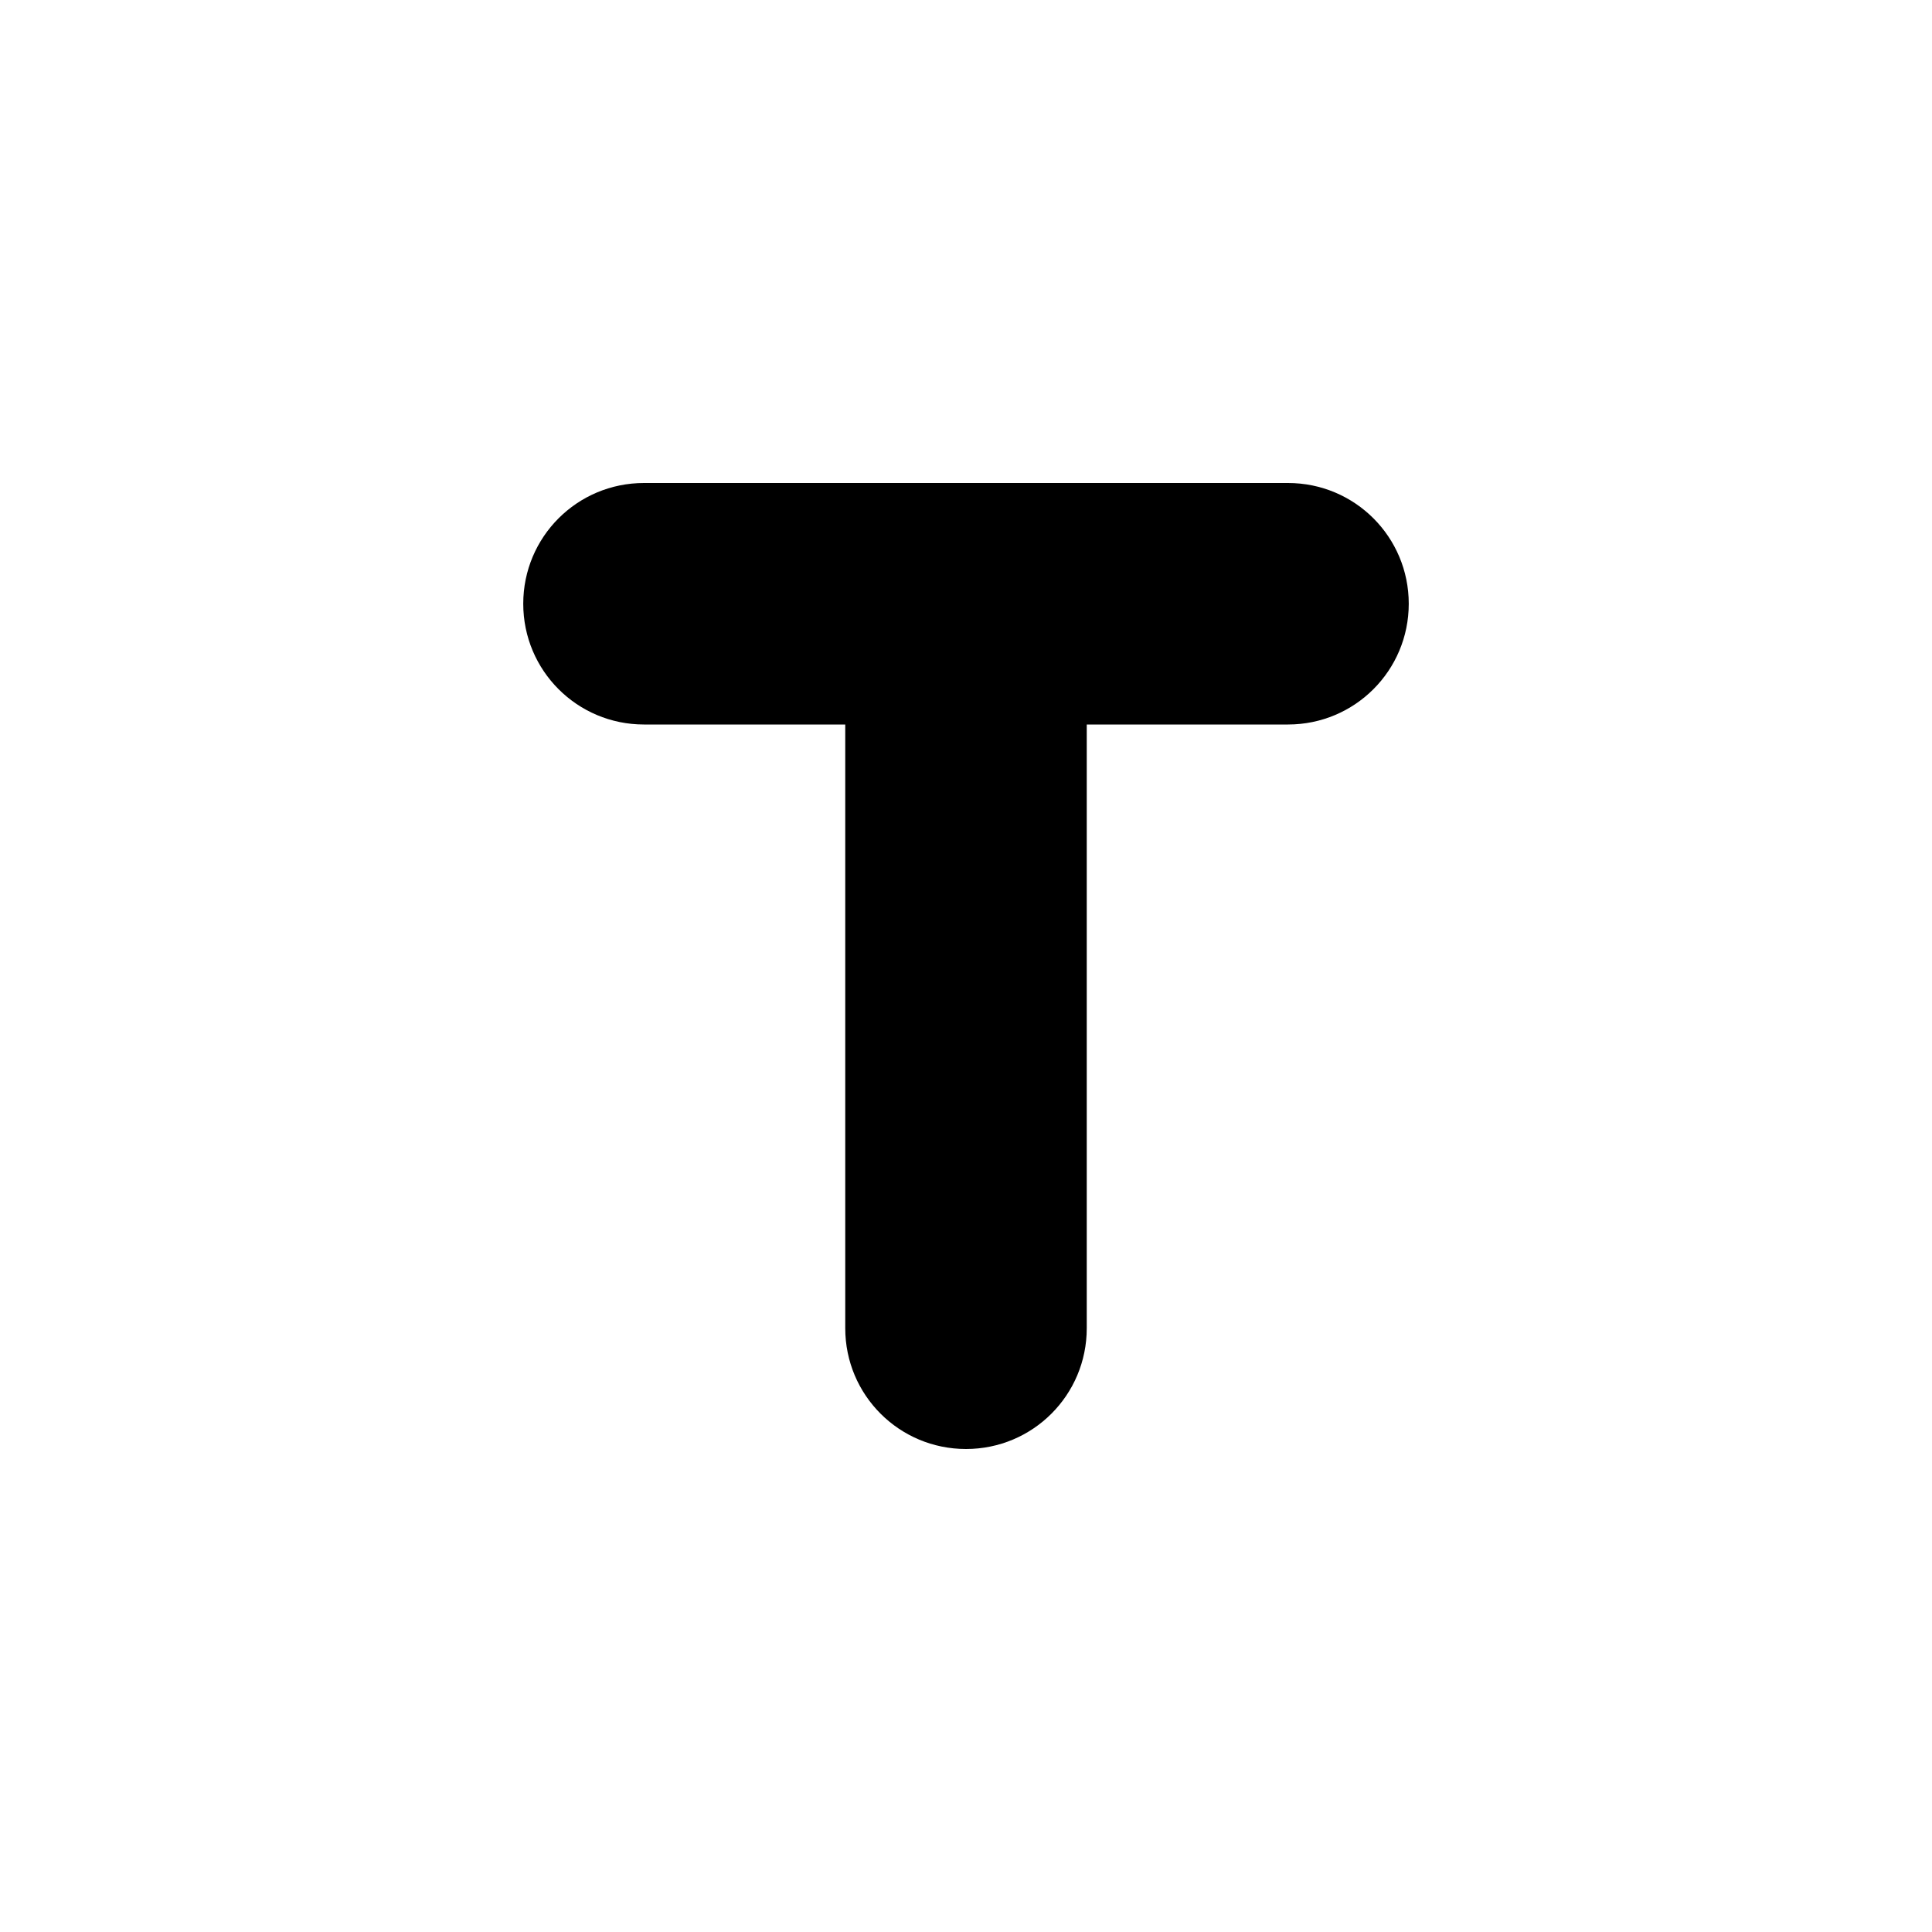
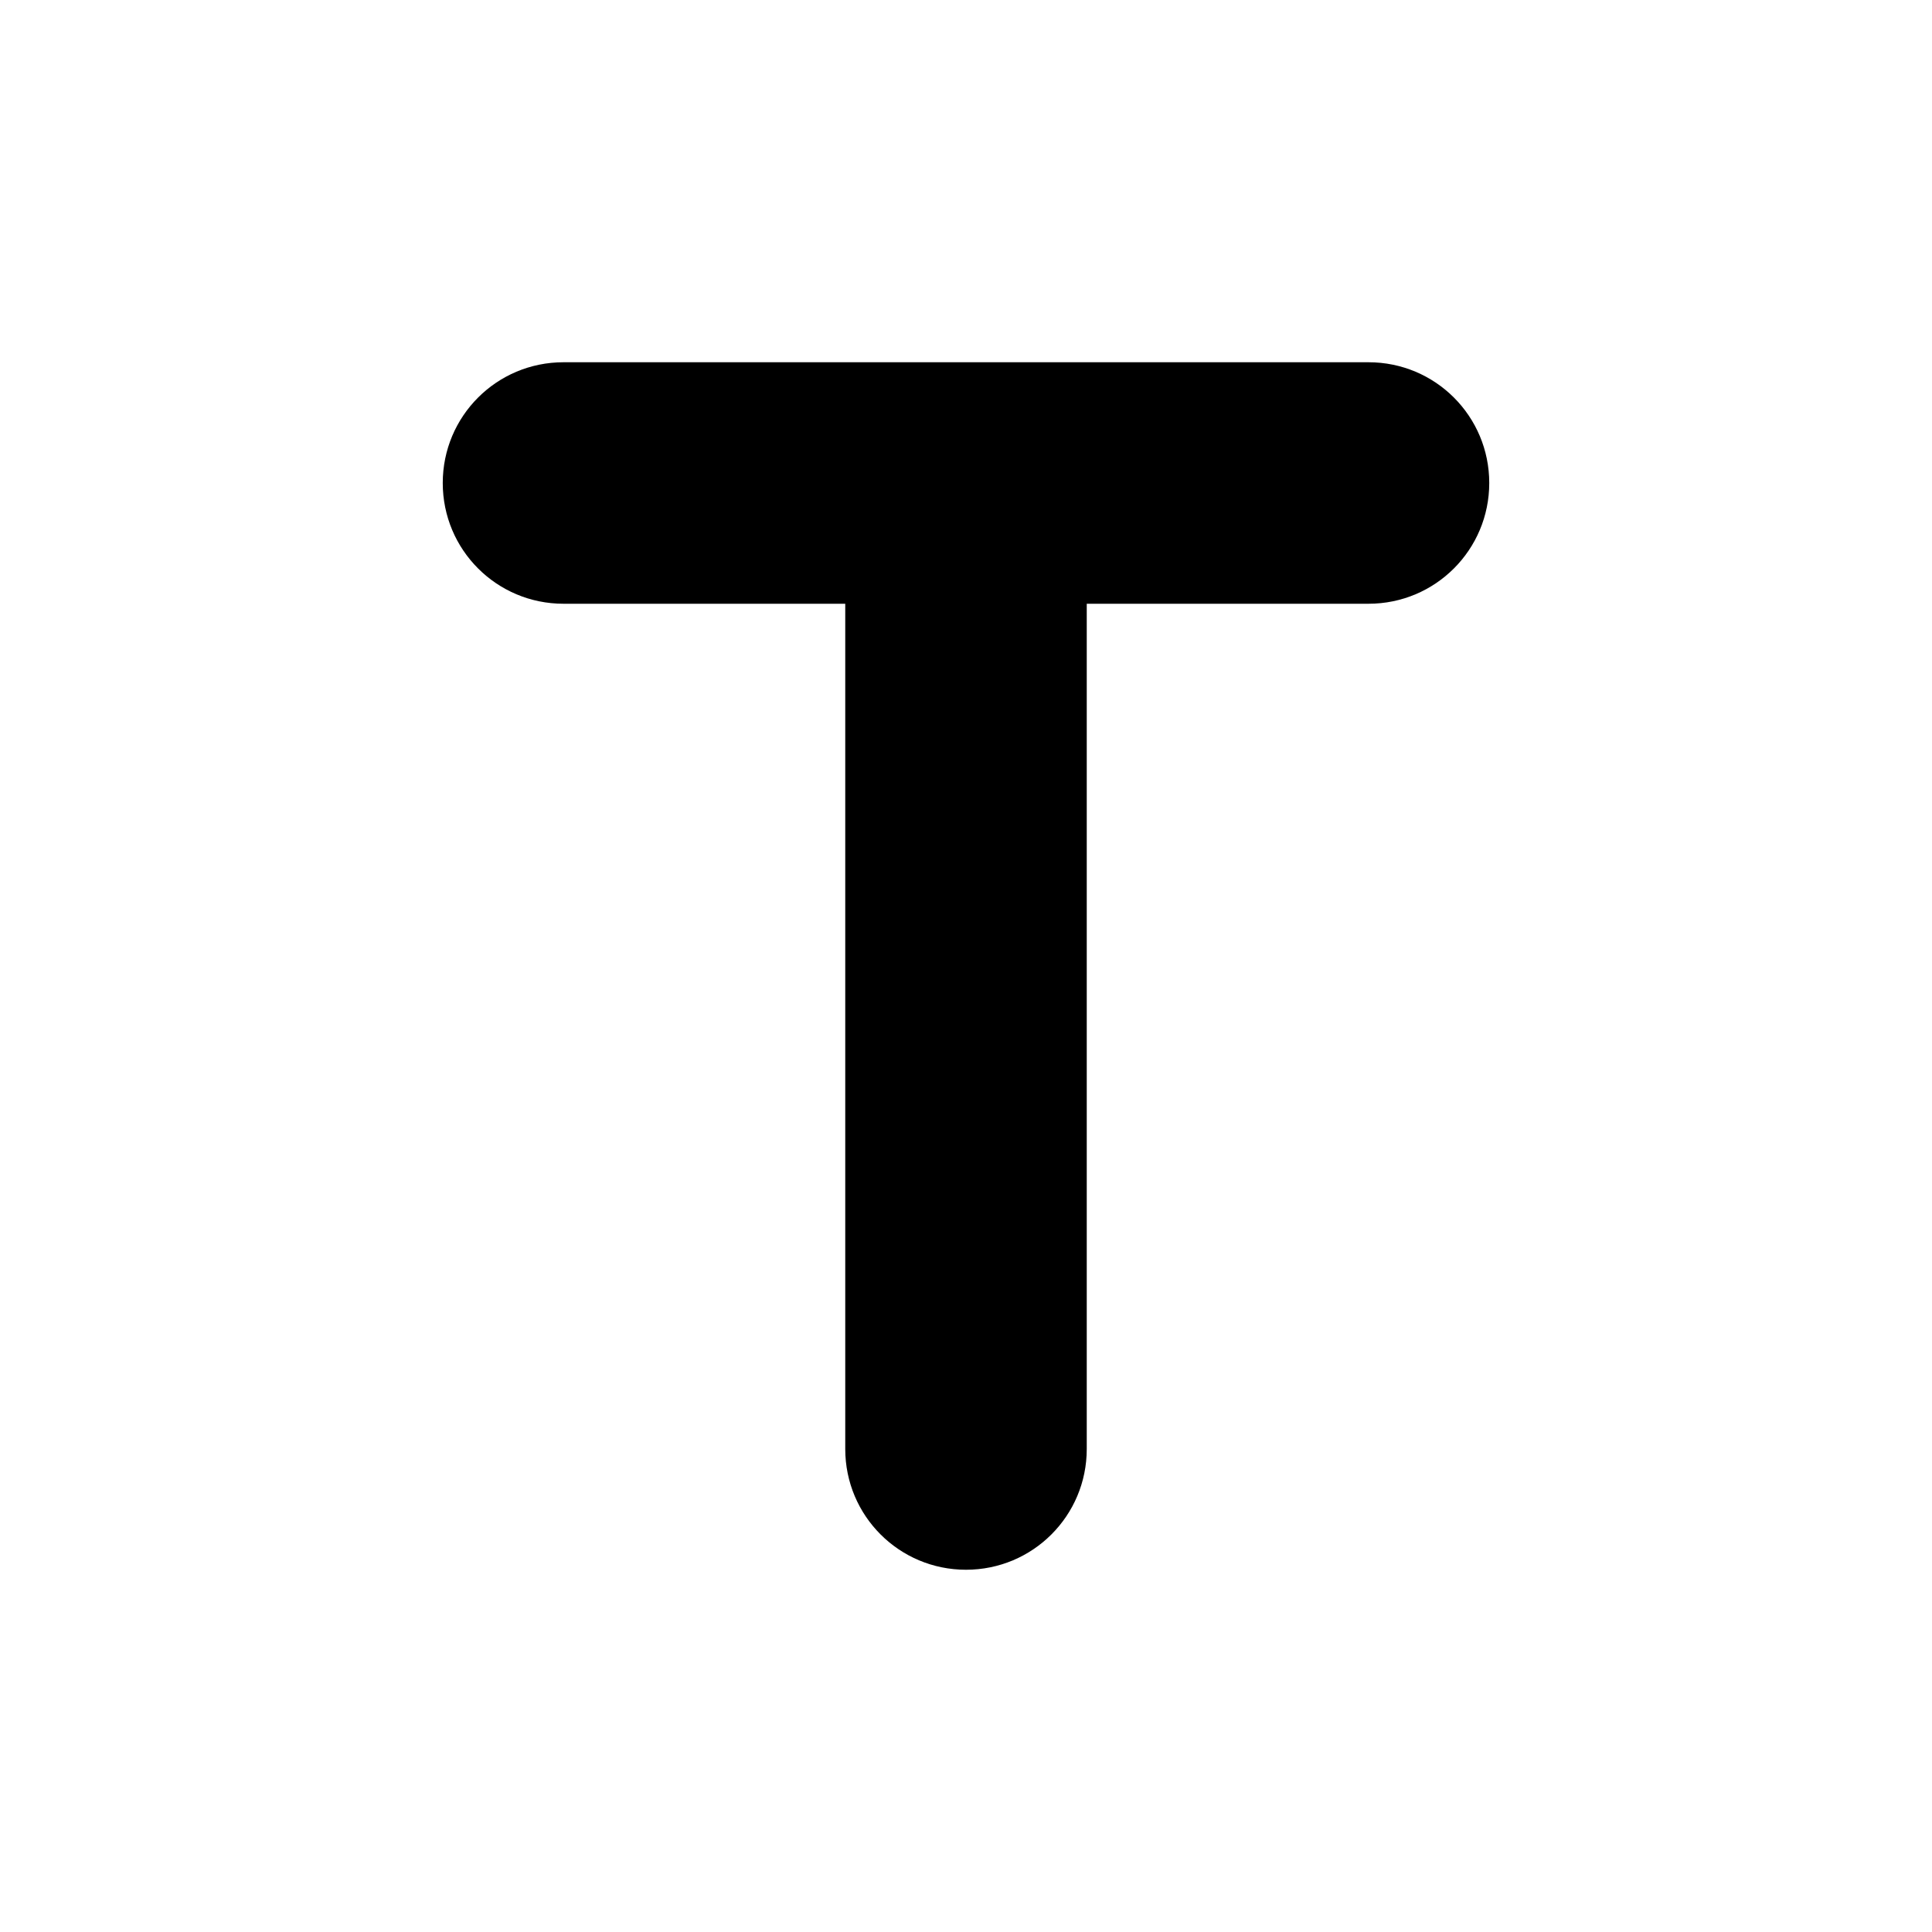
<svg xmlns="http://www.w3.org/2000/svg" width="24" height="24" viewBox="0 0 24 24">
-   <path d="M8 9H10.5V16.5C10.5 17.33 11.17 18 12 18C12.83 18 13.5 17.33 13.5 16.5V9H16C16.83 9 17.5 8.33 17.5 7.5C17.5 6.67 16.83 6 16 6H8C7.17 6 6.5 6.67 6.5 7.5C6.5 8.33 7.17 9 8 9Z" />
+   <path d="M7 7.5C6.17 7.5 5.5 6.83 5.5 6C5.5 5.17 6.17 4.5 7 4.5H17C17.83 4.5 18.5 5.17 18.5 6C18.5 6.83 17.83 7.5 17 7.5H13.5V18C13.5 18.83 12.83 19.5 12 19.5C11.17 19.5 10.5 18.83 10.5 18V7.5H7Z" />
</svg>
